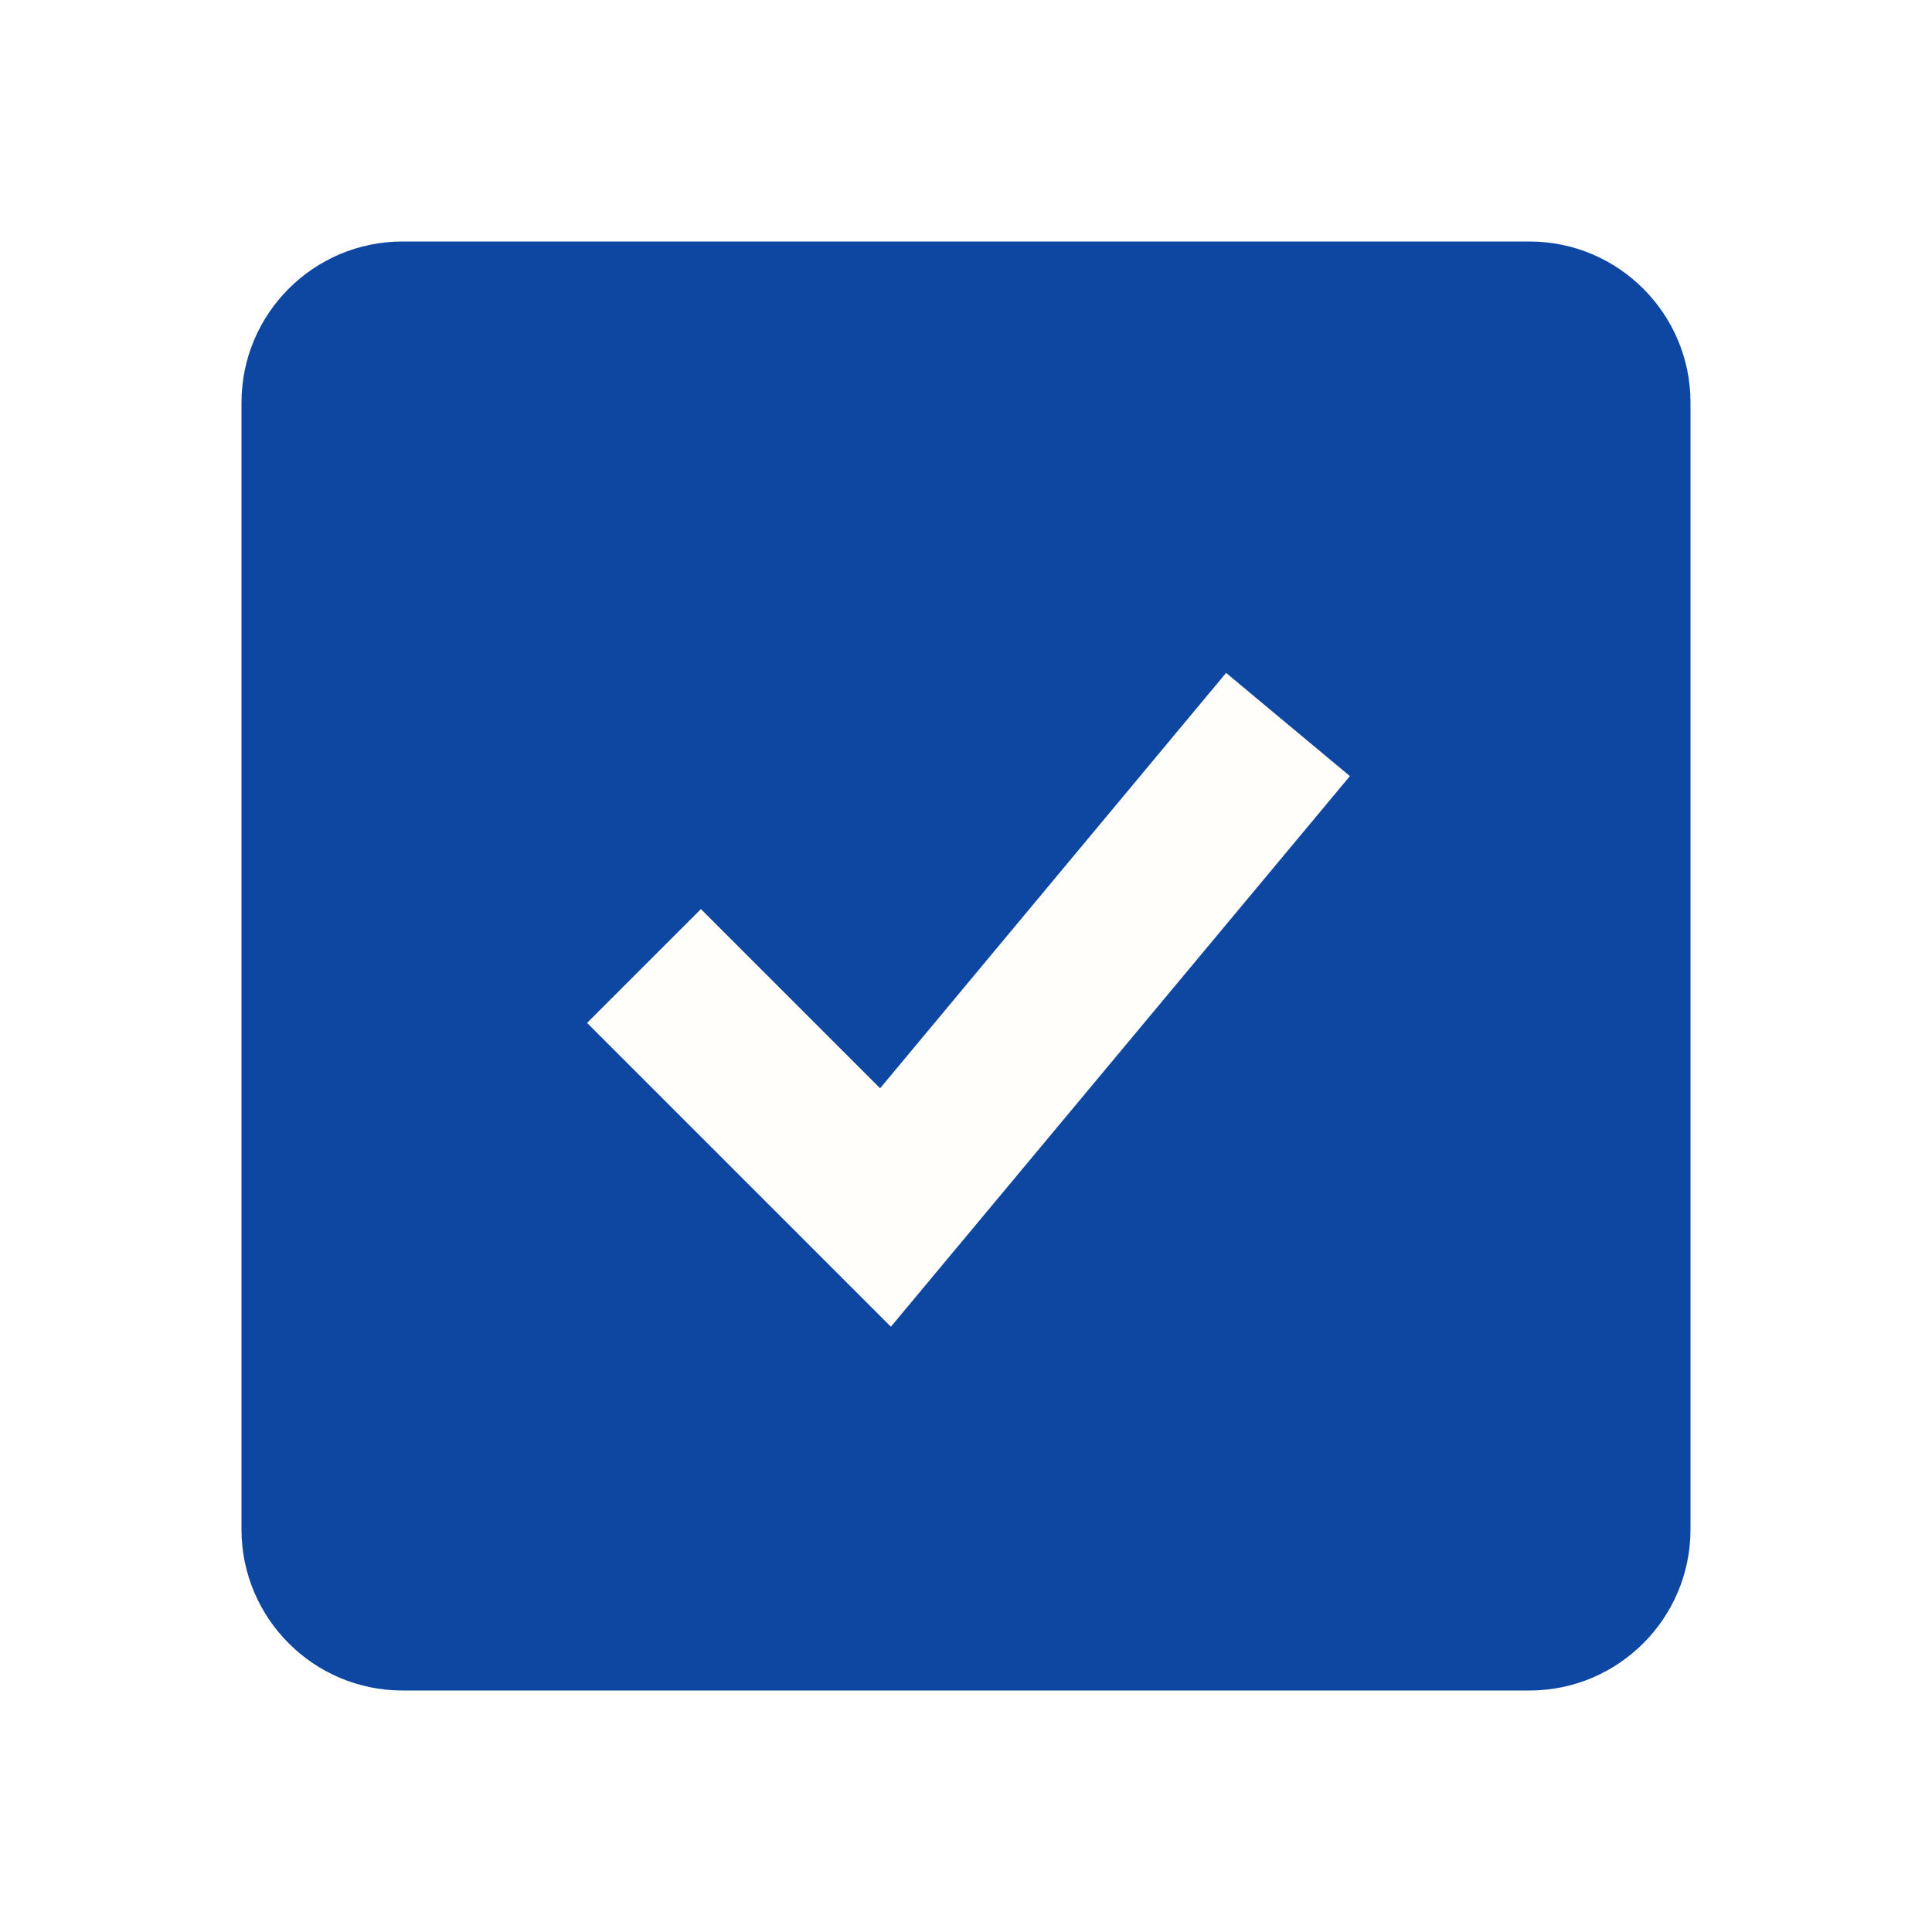
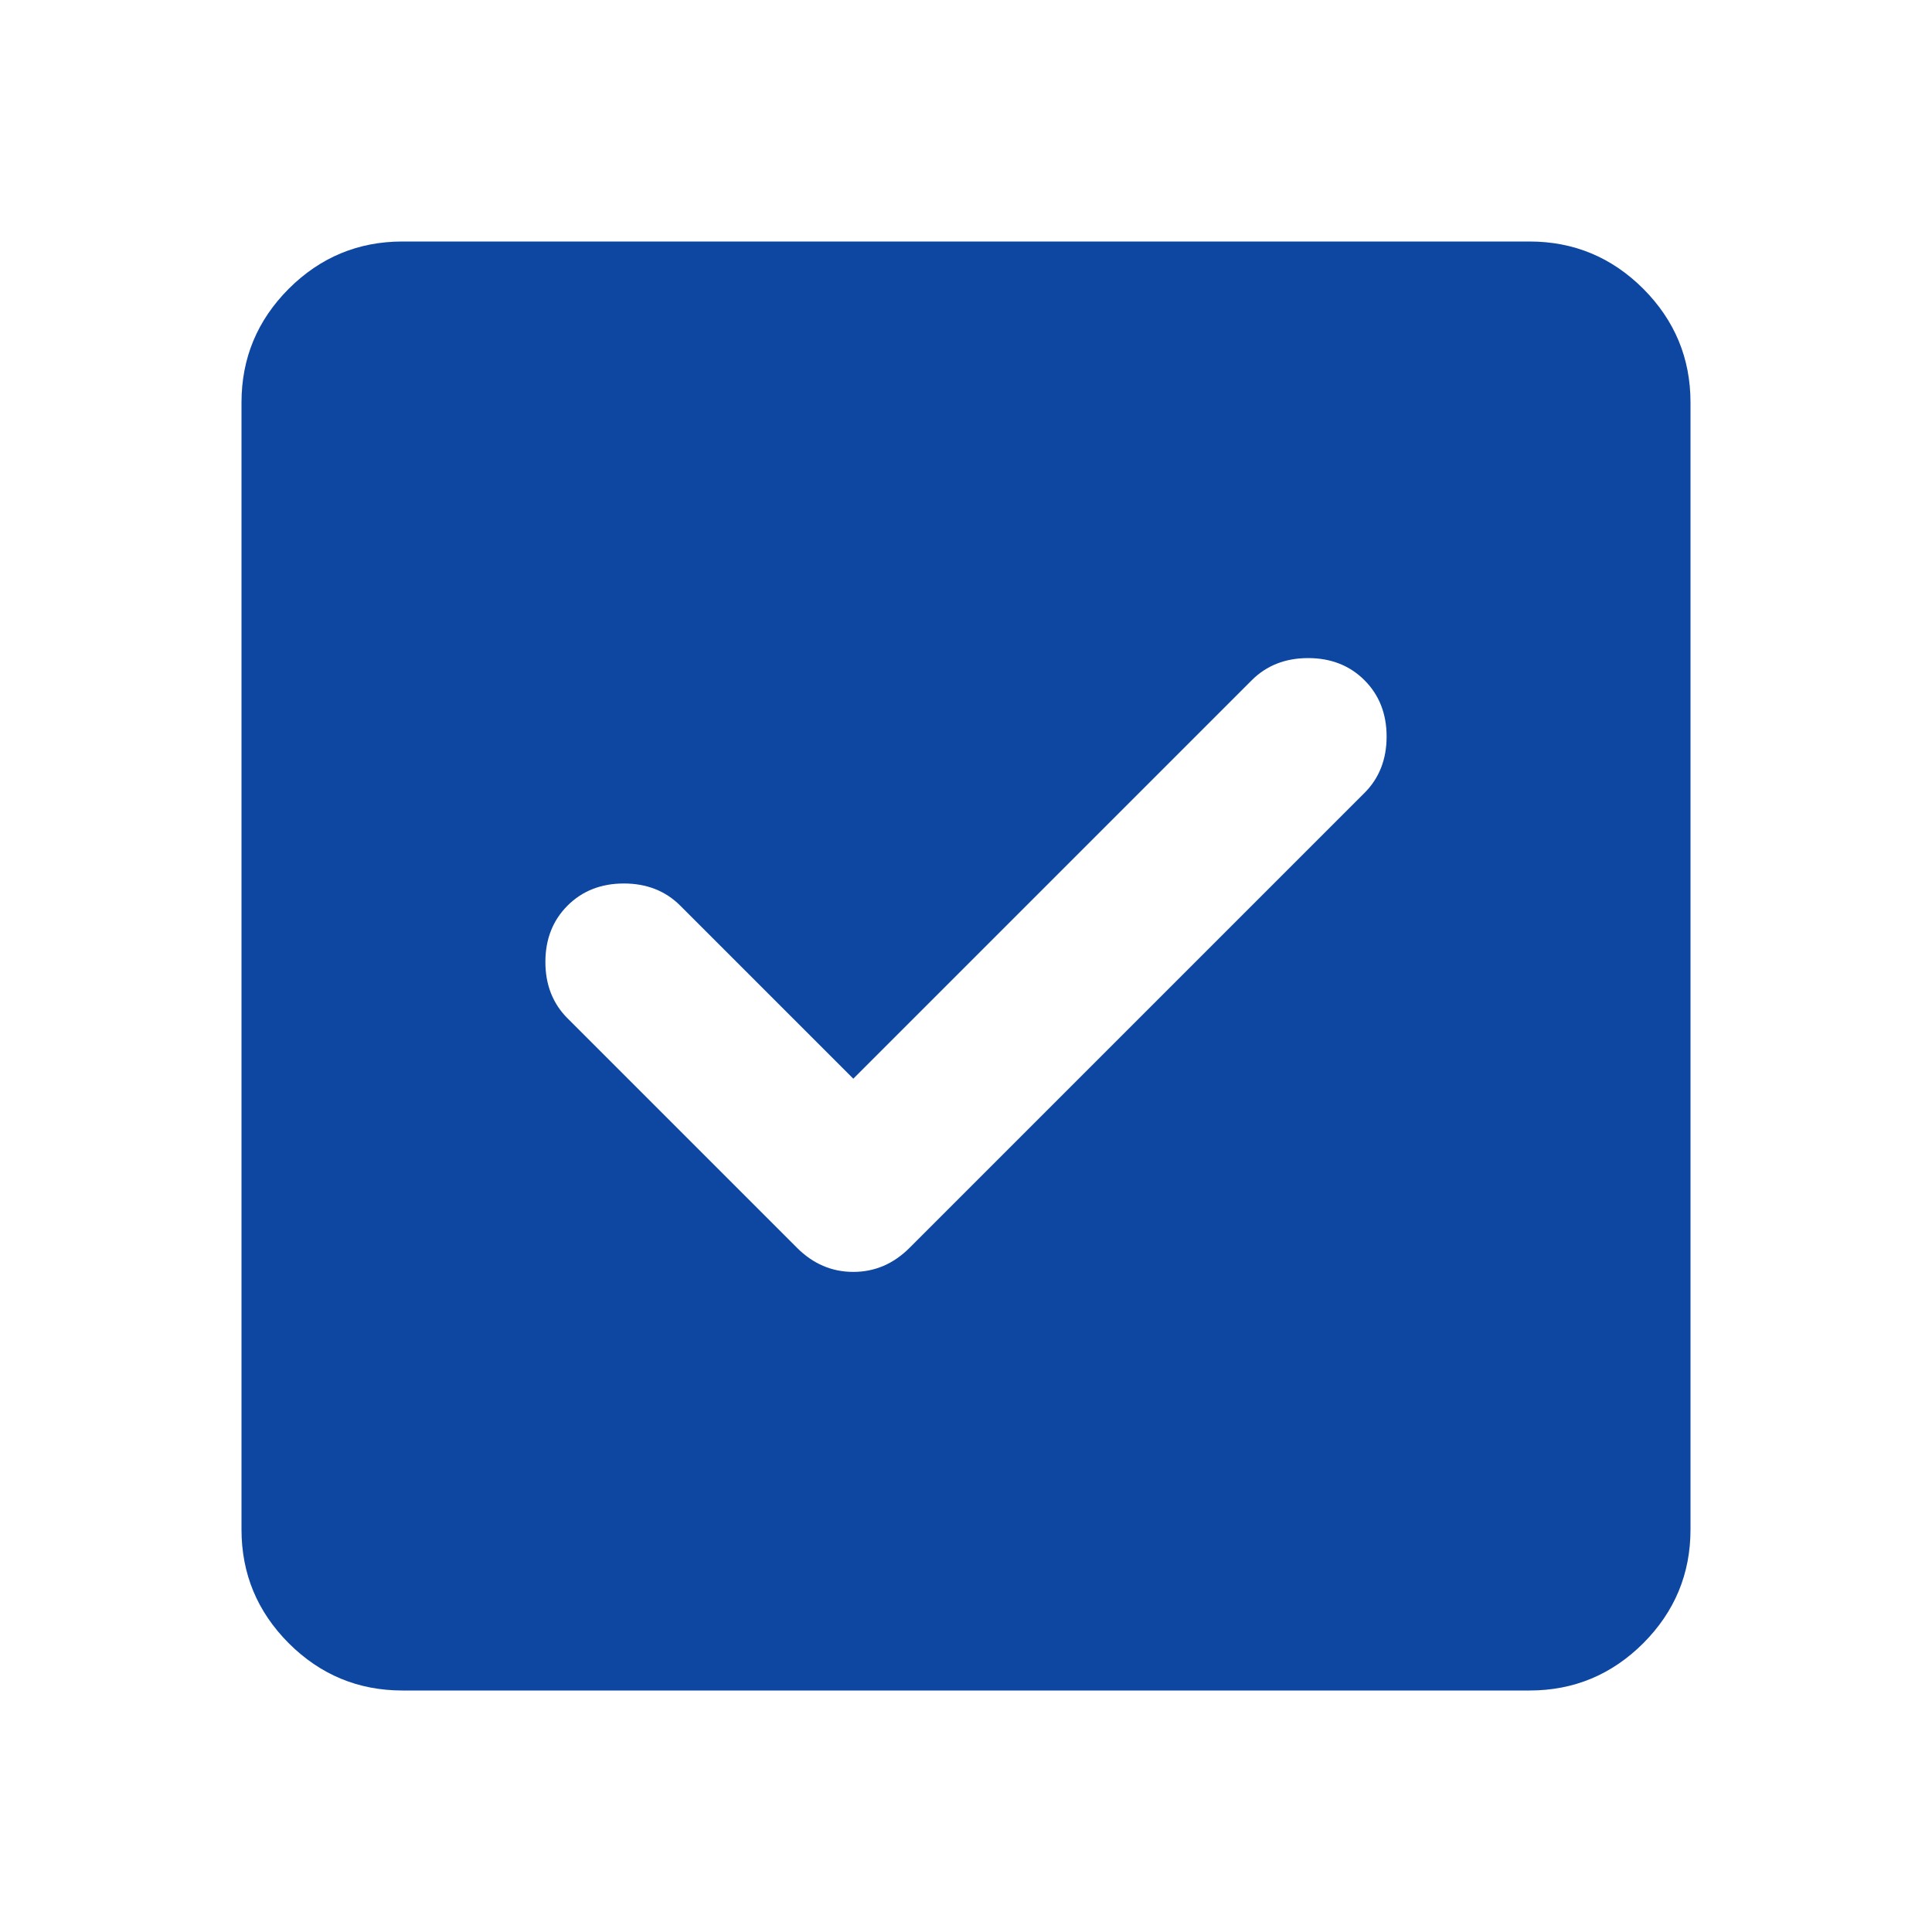
<svg xmlns="http://www.w3.org/2000/svg" width="24" height="24" viewBox="0 0 24 24" fill="none">
-   <path d="M19 3H5C3.897 3 3 3.897 3 5V19C3 20.103 3.897 21 5 21H19C20.103 21 21 20.103 21 19V5C21 3.897 20.103 3 19 3Z" fill="#0D47A1" />
-   <path d="M10.933 13.519L8.707 11.293L7.293 12.707L11.067 16.481L16.769 9.641L15.231 8.359L10.933 13.519Z" fill="#FFFEFB" />
+   <path d="M10.6 13.4L8.45 11.25C8.267 11.067 8.033 10.975 7.75 10.975C7.467 10.975 7.233 11.067 7.05 11.25C6.867 11.433 6.775 11.667 6.775 11.95C6.775 12.233 6.867 12.467 7.05 12.65L9.9 15.5C10.1 15.7 10.333 15.8 10.6 15.8C10.867 15.8 11.1 15.7 11.3 15.5L16.95 9.85C17.133 9.667 17.225 9.433 17.225 9.15C17.225 8.867 17.133 8.633 16.95 8.45C16.767 8.267 16.533 8.175 16.25 8.175C15.967 8.175 15.733 8.267 15.55 8.45L10.6 13.4ZM5 21C4.45 21 3.979 20.804 3.587 20.413C3.196 20.021 3 19.55 3 19V5C3 4.45 3.196 3.979 3.587 3.587C3.979 3.196 4.45 3 5 3H19C19.55 3 20.021 3.196 20.413 3.587C20.804 3.979 21 4.45 21 5V19C21 19.55 20.804 20.021 20.413 20.413C20.021 20.804 19.55 21 19 21H5Z" fill="#0D47A1" />
</svg>
